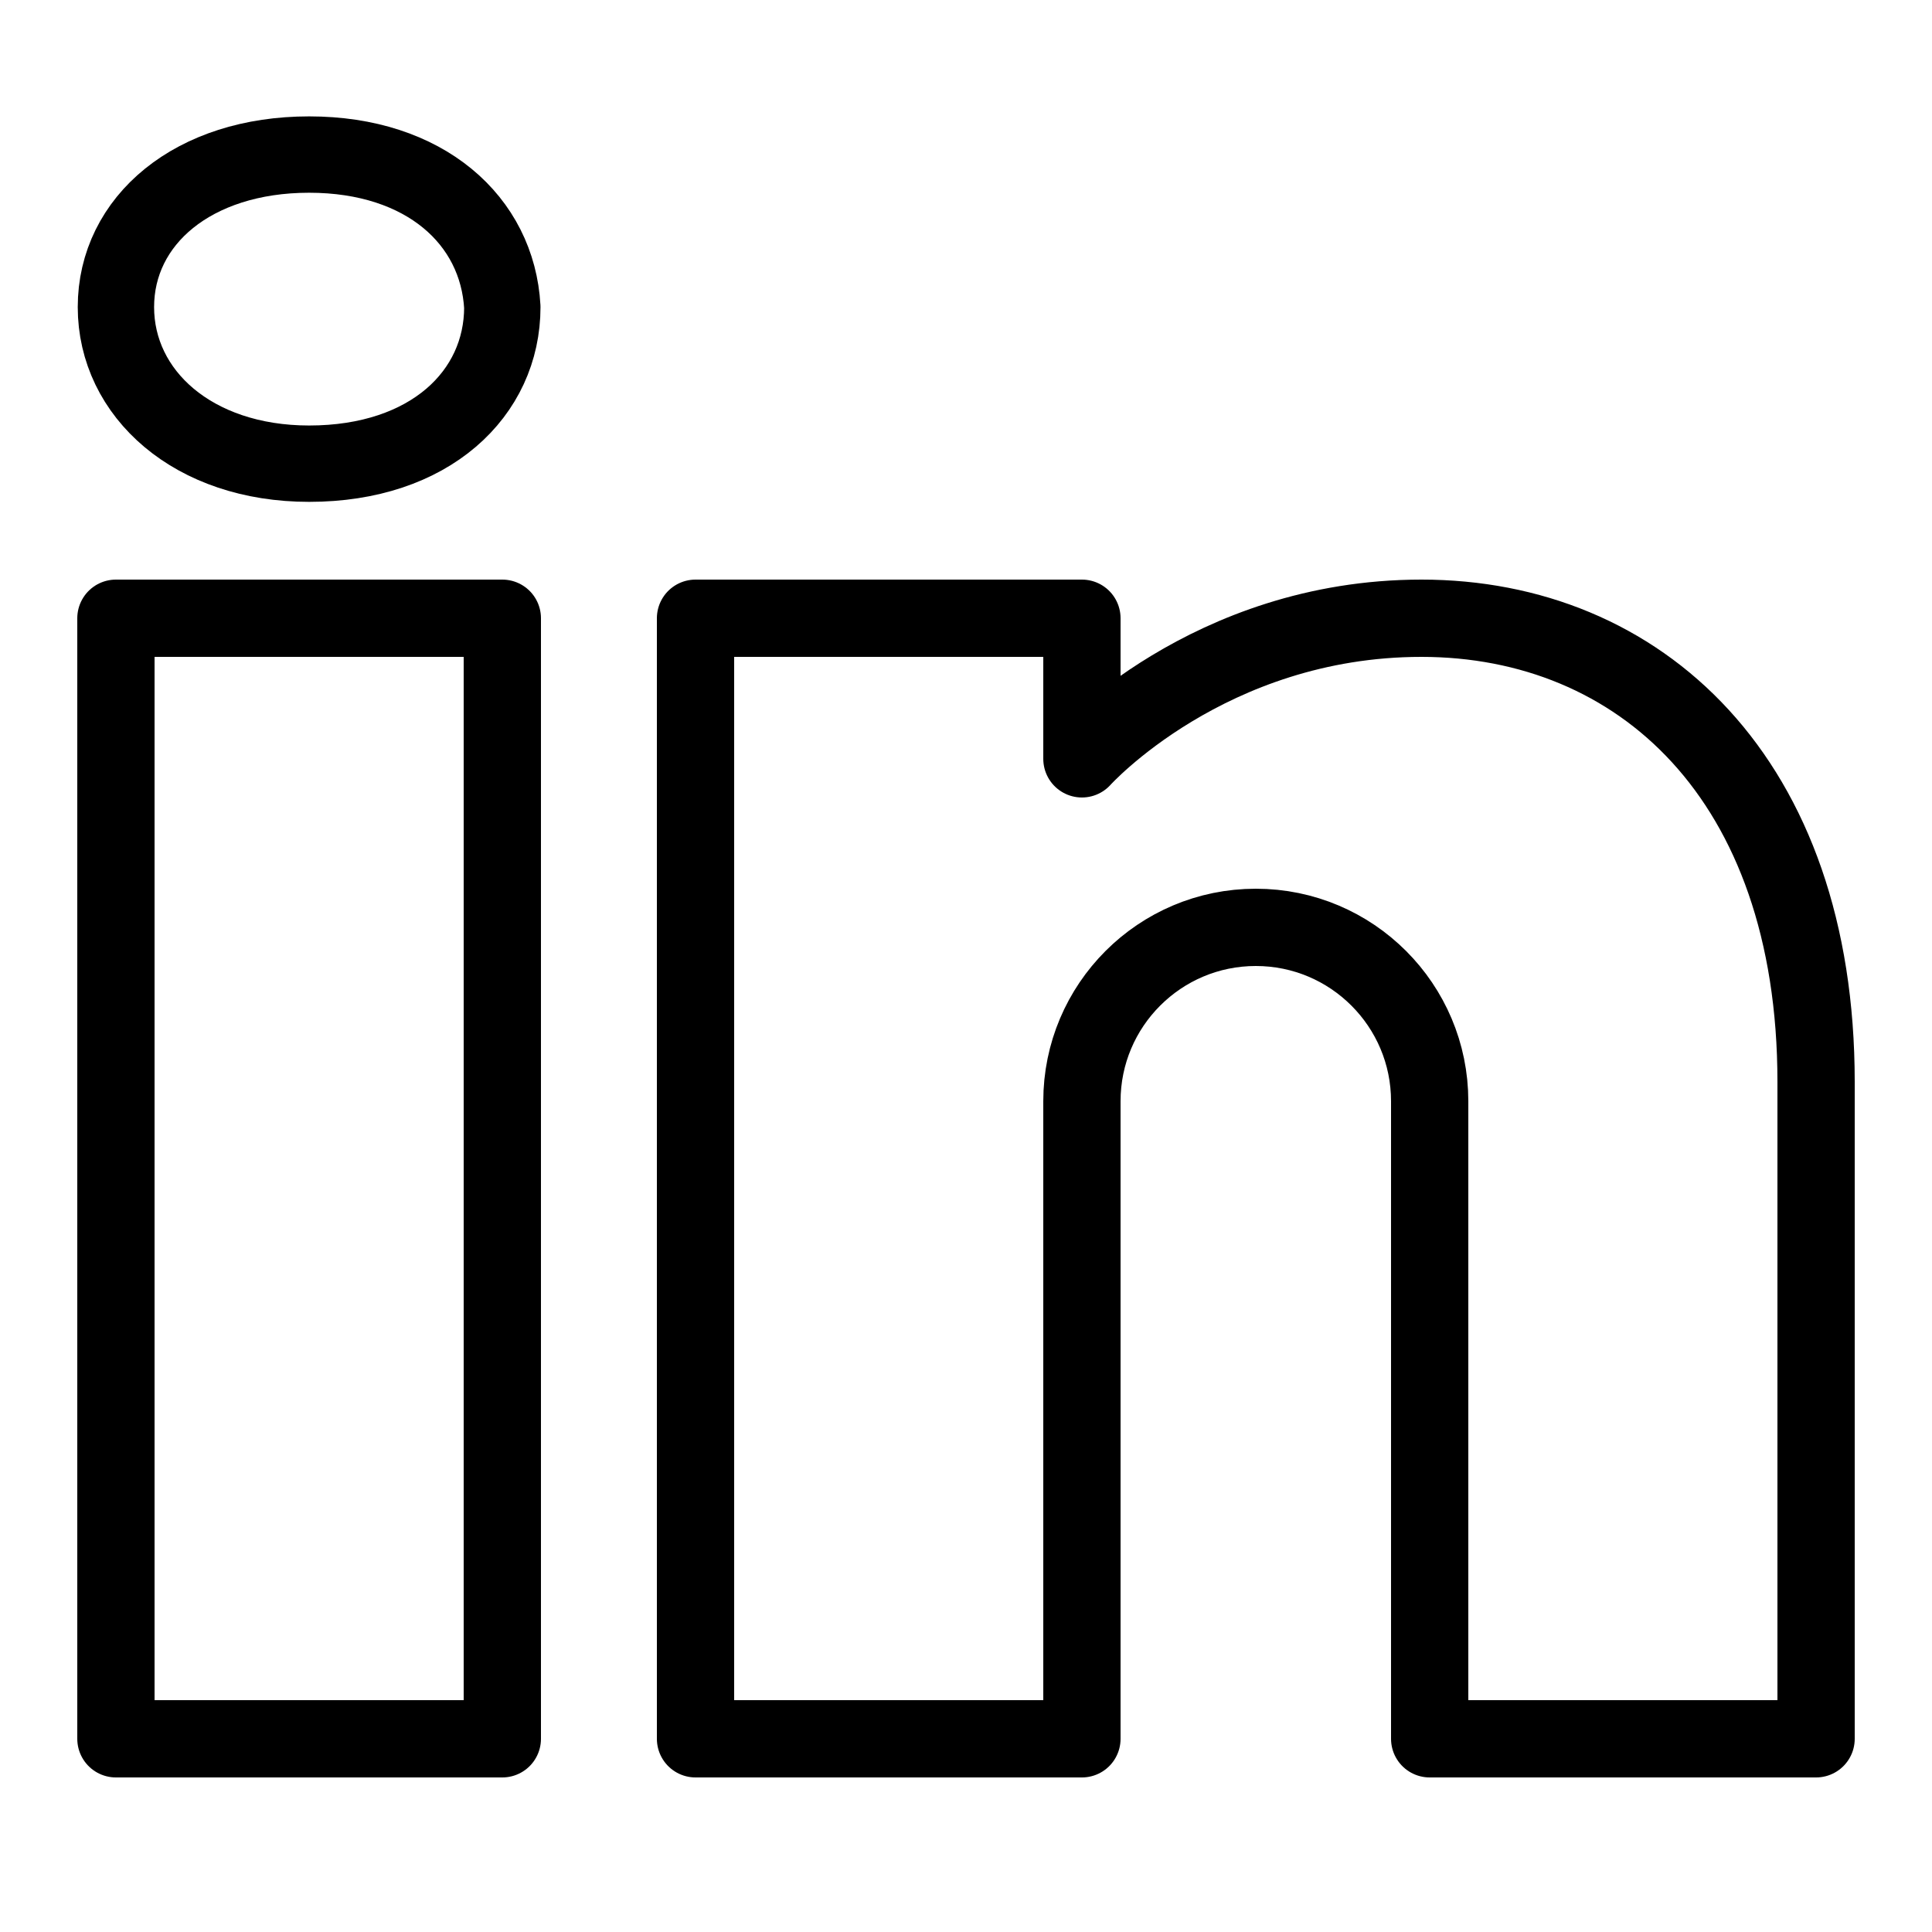
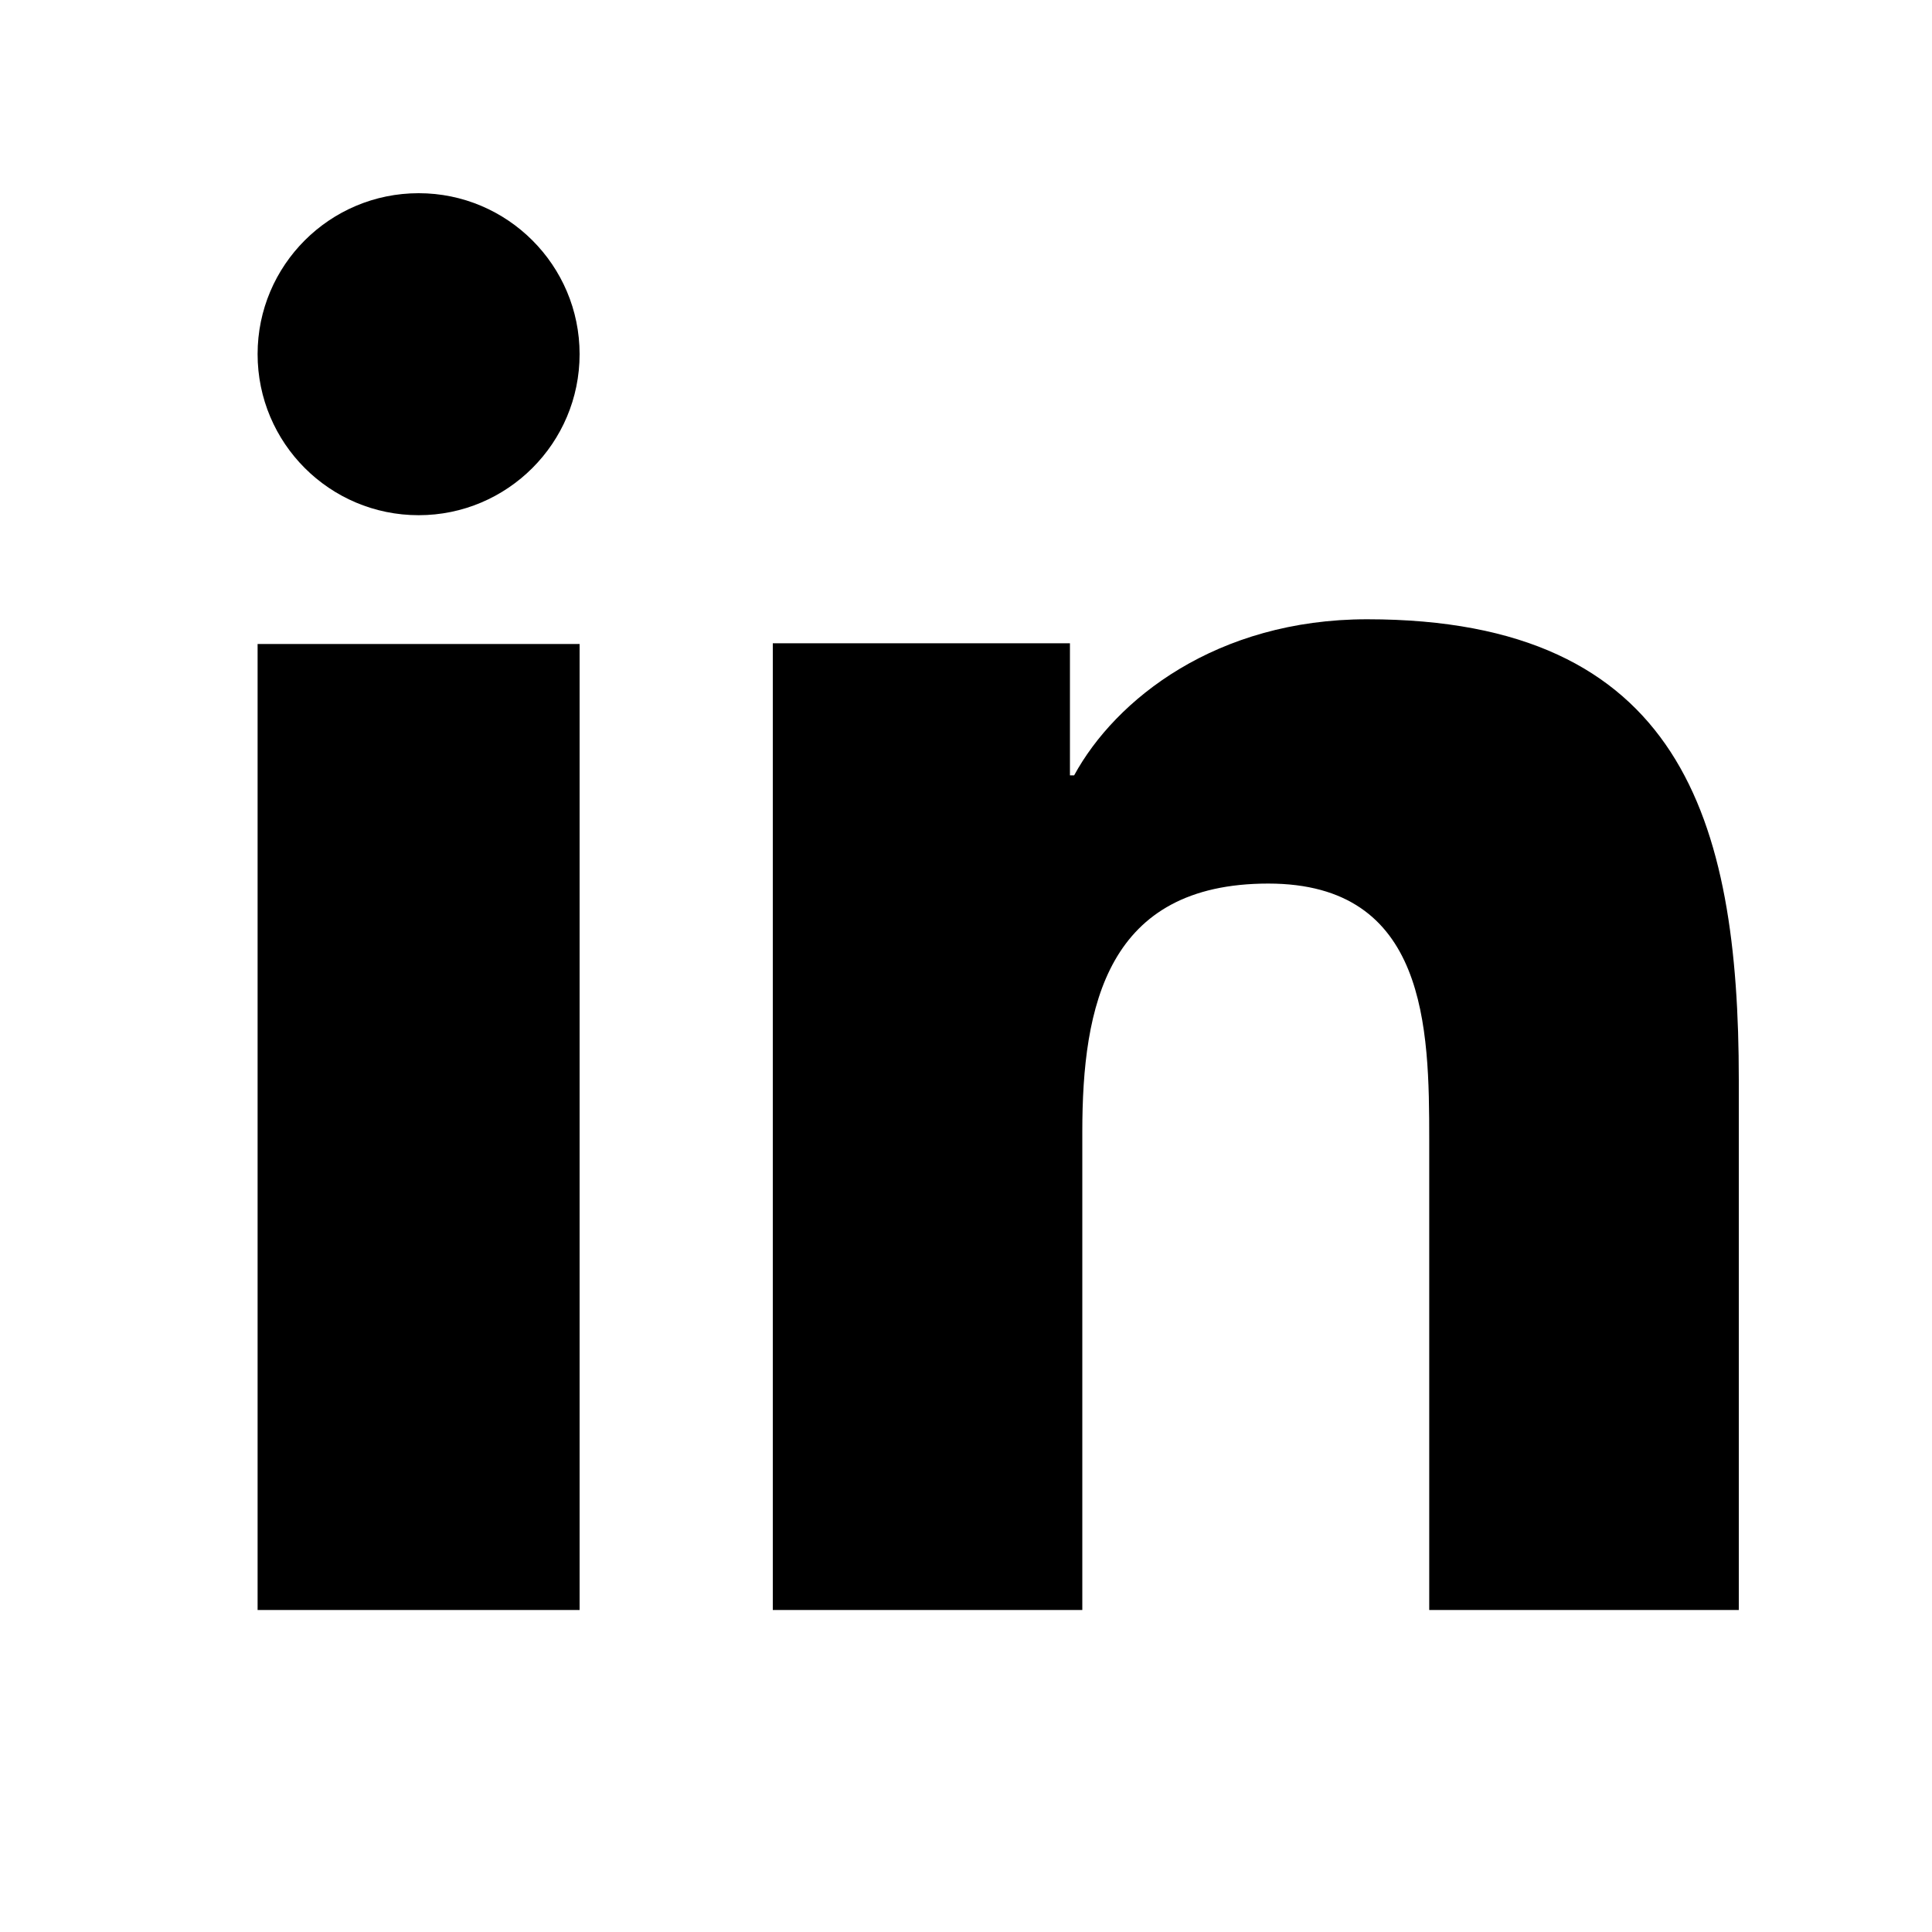
- <svg xmlns="http://www.w3.org/2000/svg" fill="#000000" viewBox="0 0 50 50" width="50px" height="50px">
-   <path fill="none" stroke="#000000" stroke-linecap="round" stroke-linejoin="round" stroke-miterlimit="10" stroke-width="2" d="M3 16L13 16 13 35.665 13 45 3 45z" />
-   <path fill="none" stroke="#000000" stroke-linecap="round" stroke-linejoin="round" stroke-miterlimit="10" stroke-width="1.976" d="M8,12L8,12c-3,0-5-1.813-5-4.053S5,4,8,4s4.875,1.707,5,3.947C13,10.187,11.125,12,8,12z" />
-   <path fill="none" stroke="#000000" stroke-linecap="round" stroke-linejoin="round" stroke-miterlimit="10" stroke-width="2" d="M37,28.5c0-2.485-2.015-4.5-4.5-4.5S28,26.015,28,28.5c0,0,0,0.125,0,0.25c0,0.125,0,0.25,0,0.25c0,1.291,0,16,0,16H18V16h10v3.639c0,0,3.27-3.639,8.787-3.639C42.422,16,47,20.135,47,28v17H37C37,45,37,29.557,37,28.5" />
+ <svg xmlns="http://www.w3.org/2000/svg" fill="#000000" viewBox="0 0 30 30" width="30px" height="30px">
+   <path d="M9,25H4V10h5V25z M6.501,8C5.118,8,4,6.879,4,5.499S5.12,3,6.501,3C7.879,3,9,4.121,9,5.499C9,6.879,7.879,8,6.501,8z M27,25h-4.807v-7.3c0-1.741-0.033-3.98-2.499-3.98c-2.503,0-2.888,1.896-2.888,3.854V25H12V9.989h4.614v2.051h0.065 c0.642-1.18,2.211-2.424,4.551-2.424c4.87,0,5.77,3.109,5.77,7.151C27,16.767,27,25,27,25z" />
</svg>
